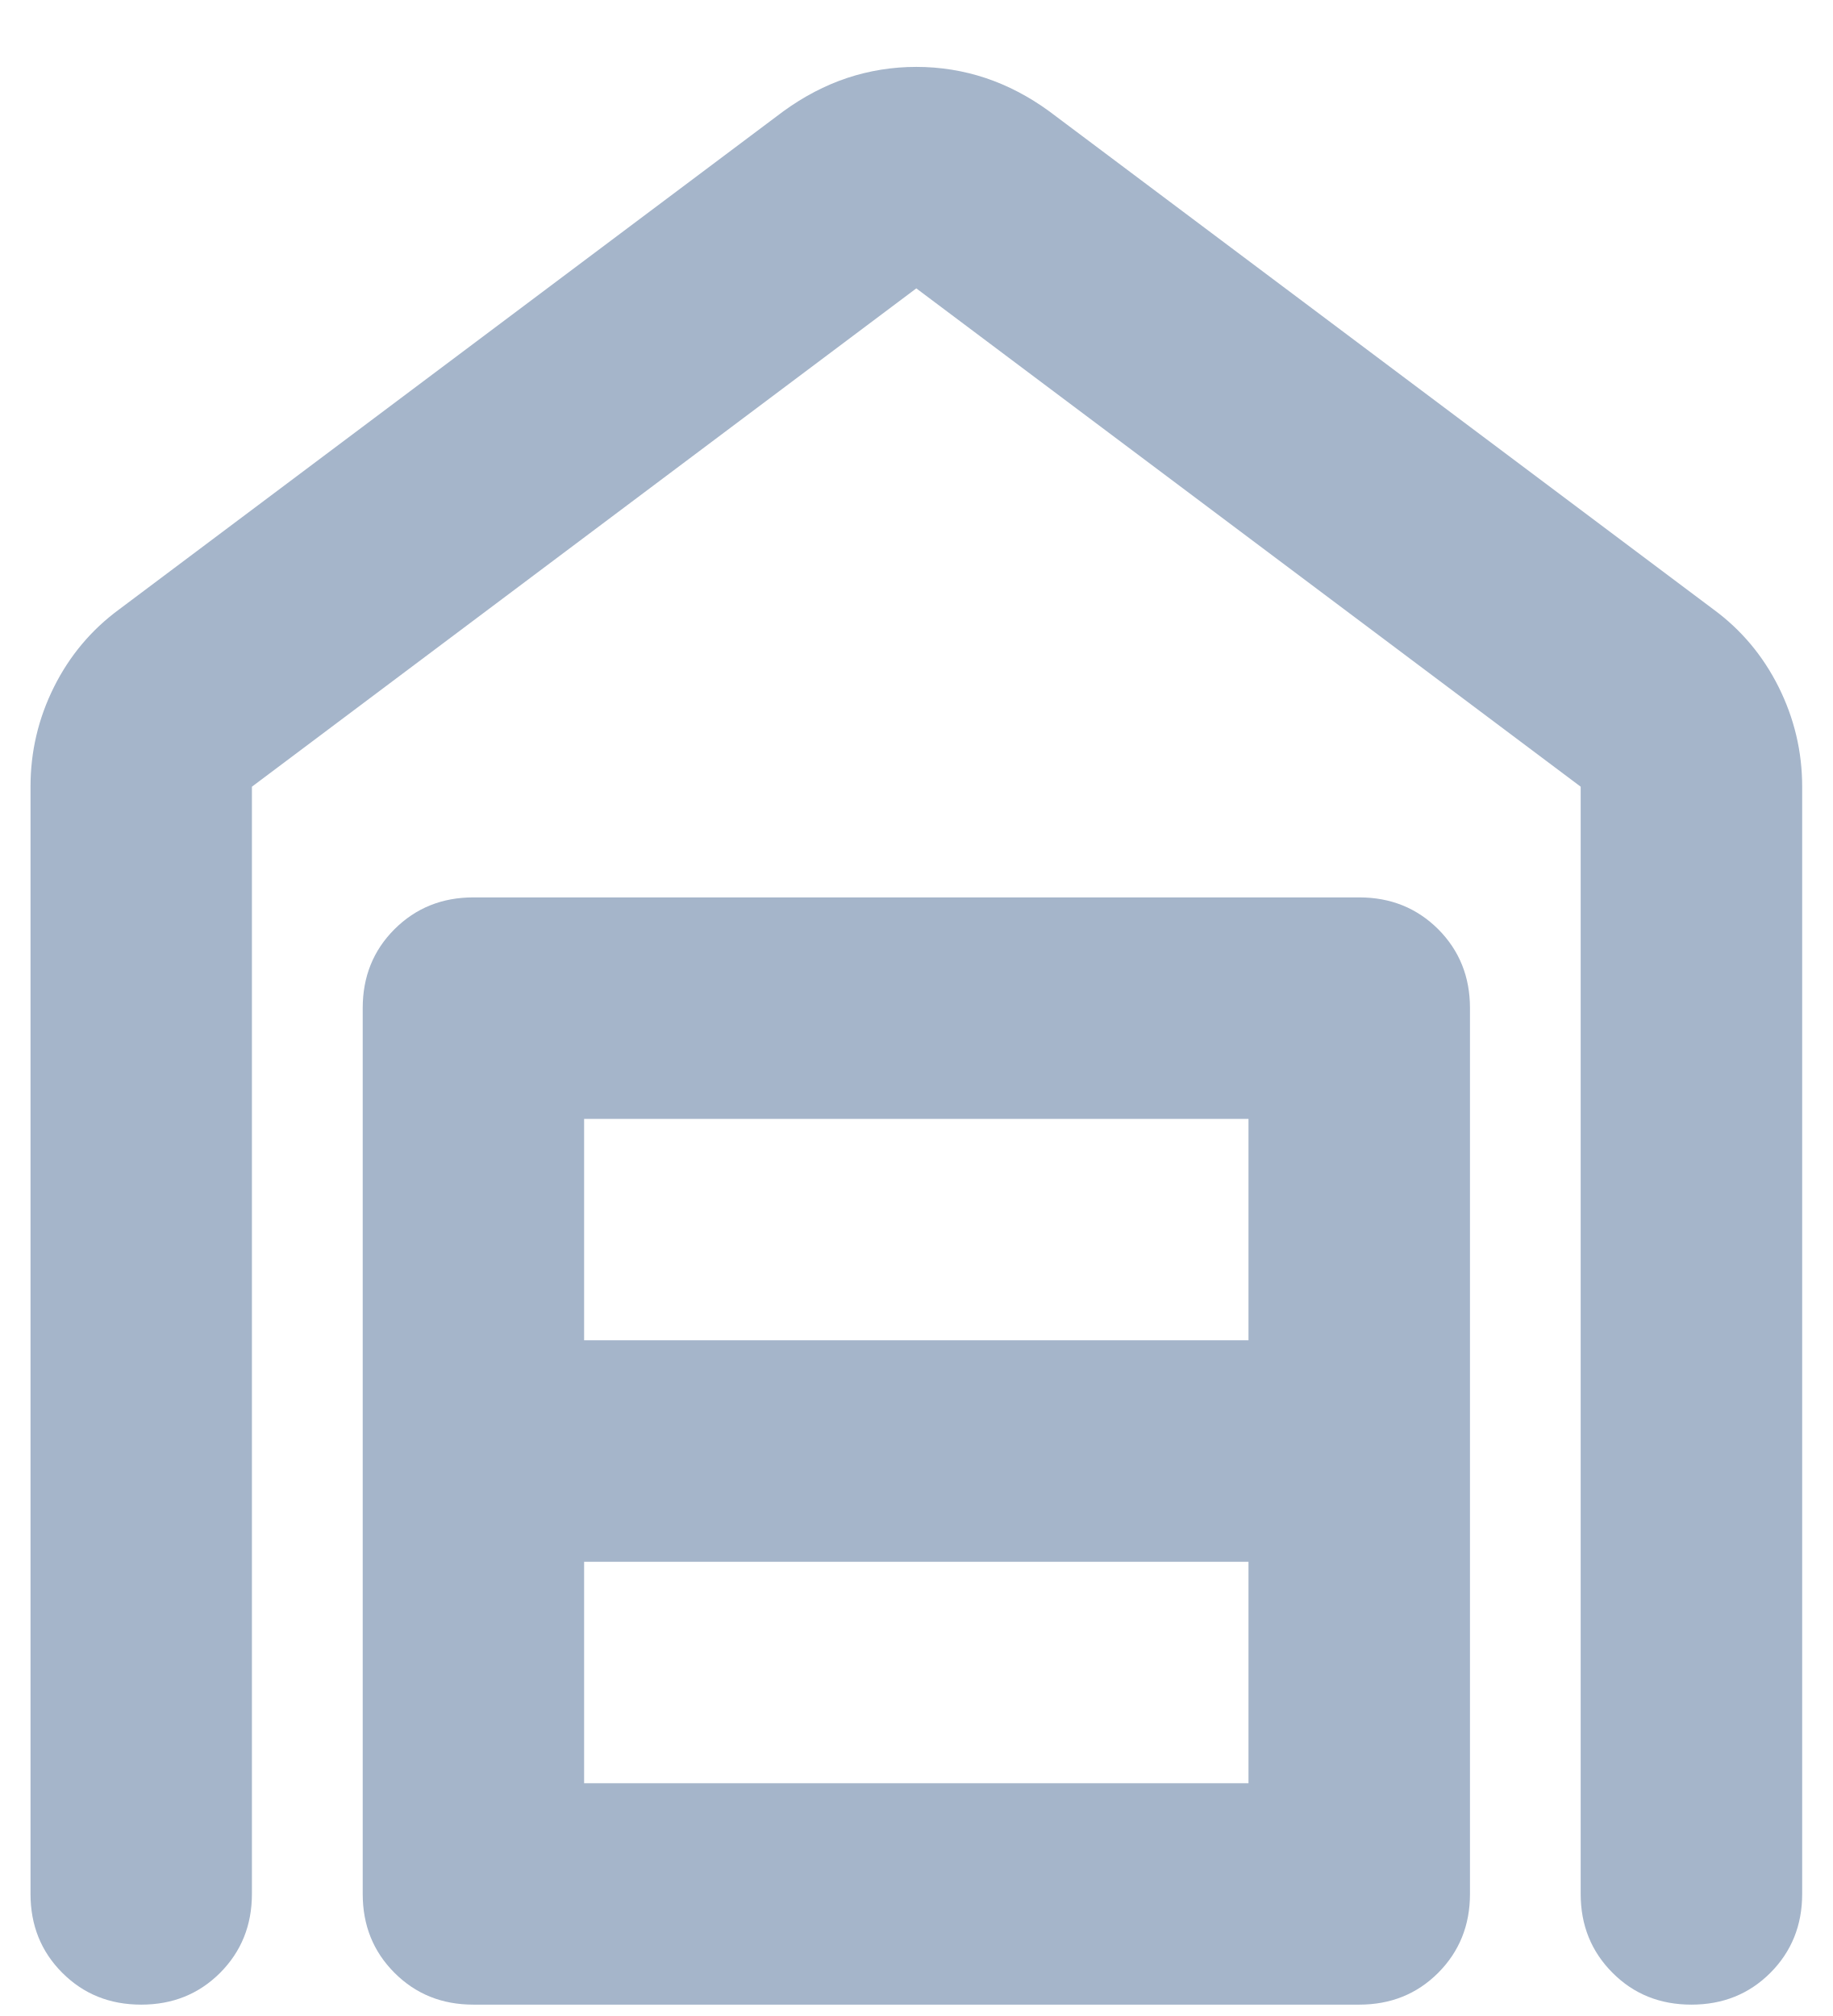
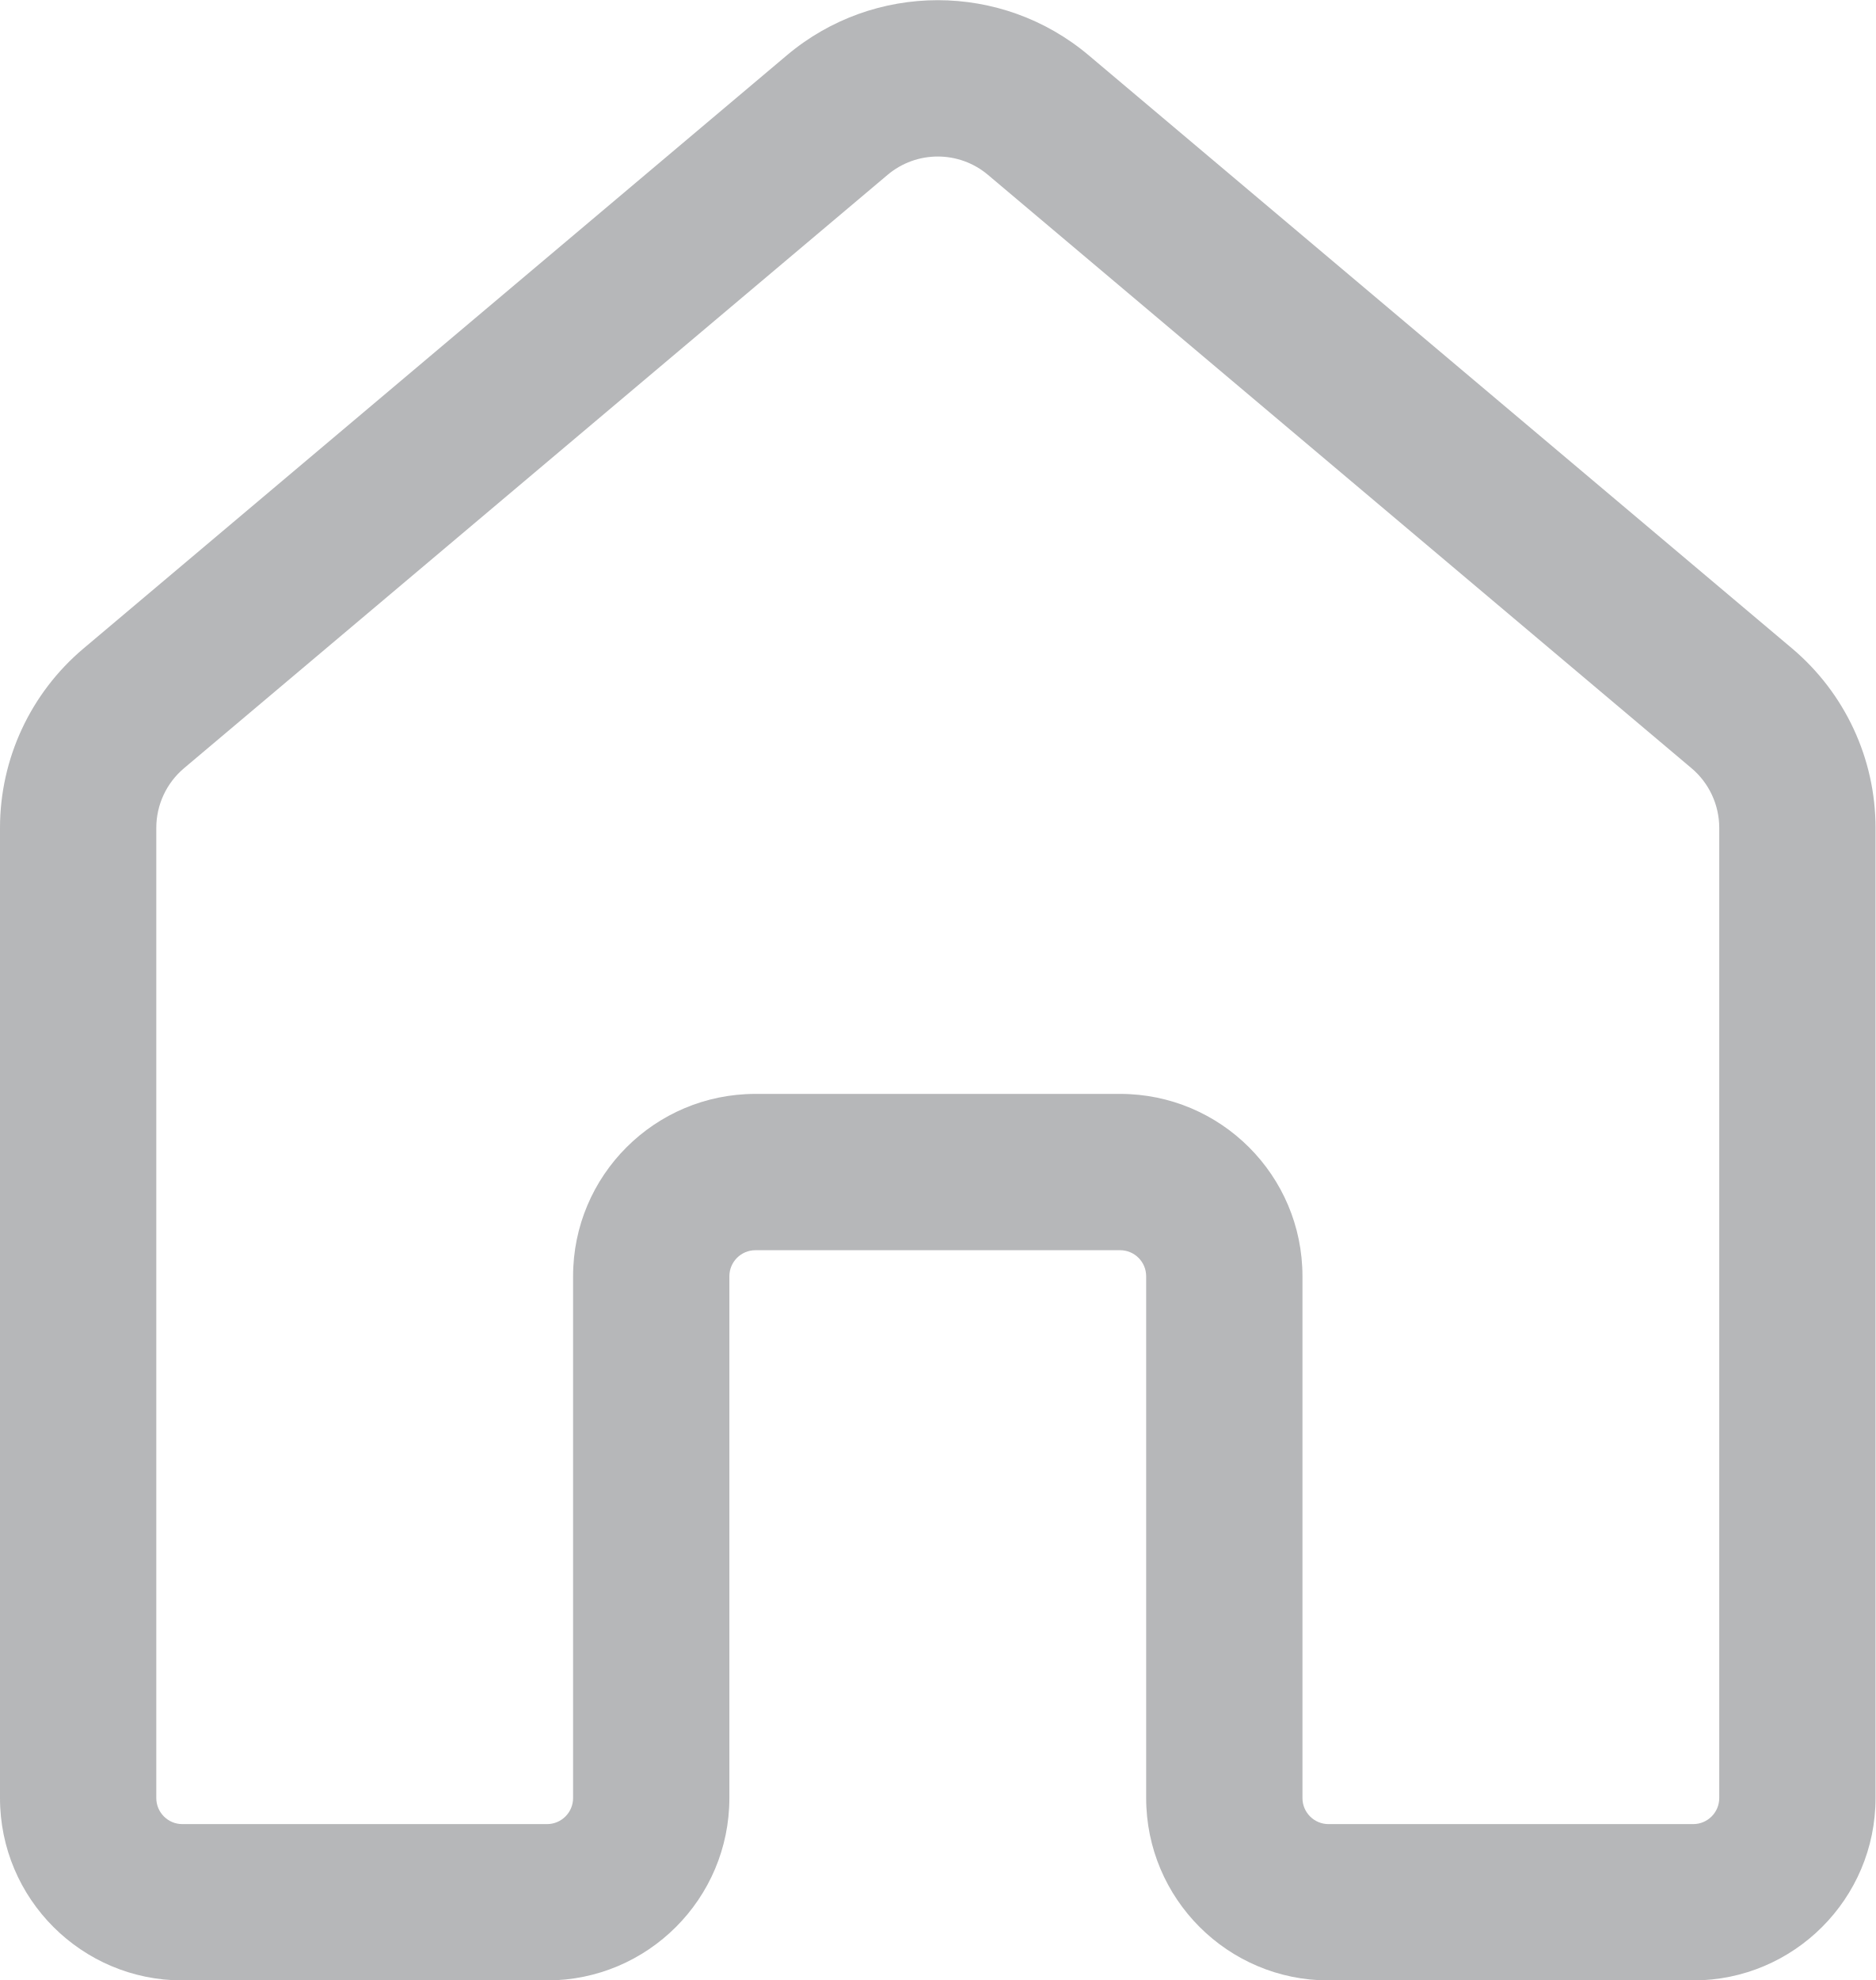
- <svg xmlns="http://www.w3.org/2000/svg" width="20" height="22" viewBox="0 0 20 22" fill="none">
-   <path d="M9.999 0.73C10.261 0.73 10.513 0.771 10.754 0.851C10.996 0.932 11.228 1.053 11.449 1.214L18.699 6.651C19.001 6.873 19.238 7.155 19.409 7.497C19.58 7.84 19.666 8.202 19.666 8.585V20.668C19.666 21.01 19.55 21.297 19.319 21.529C19.087 21.761 18.8 21.876 18.457 21.876C18.115 21.876 17.828 21.761 17.597 21.529C17.365 21.297 17.249 21.01 17.249 20.668V8.585L9.999 3.147L2.749 8.585V20.668C2.749 21.01 2.633 21.297 2.402 21.529C2.17 21.761 1.883 21.876 1.541 21.876C1.198 21.876 0.912 21.761 0.68 21.529C0.448 21.297 0.333 21.01 0.333 20.668V8.585C0.333 8.202 0.418 7.84 0.589 7.497C0.76 7.155 0.997 6.873 1.299 6.651L8.549 1.214C8.771 1.053 9.002 0.932 9.244 0.851C9.486 0.771 9.737 0.73 9.999 0.73ZM6.374 19.46H13.624V17.043H6.374V19.46ZM6.374 14.626H13.624V12.21H6.374V14.626ZM5.166 21.876C4.823 21.876 4.537 21.761 4.305 21.529C4.073 21.297 3.958 21.01 3.958 20.668V11.001C3.958 10.659 4.073 10.372 4.305 10.14C4.537 9.909 4.823 9.793 5.166 9.793H14.832C15.175 9.793 15.462 9.909 15.694 10.14C15.925 10.372 16.041 10.659 16.041 11.001V20.668C16.041 21.01 15.925 21.297 15.694 21.529C15.462 21.761 15.175 21.876 14.832 21.876H5.166Z" fill="#A5B5CA" />
+ <svg xmlns="http://www.w3.org/2000/svg" width="18" height="19" viewBox="0 0 18 19" fill="none">
+   <path d="M7.55 0.532C8.387 -0.175 9.613 -0.175 10.45 0.532L17.201 6.224C17.707 6.652 18 7.281 18 7.944L18 17.254C18 18.22 17.216 19.004 16.25 19.004H12.75C11.784 19.004 11 18.22 11 17.254L11 12.247C11 12.109 10.888 11.997 10.75 11.997H7.25C7.112 11.997 7 12.109 7 12.247L7 17.254C7 18.22 6.216 19.004 5.25 19.004H1.75C0.784 19.004 0 18.22 0 17.254V7.944C0 7.281 0.293 6.652 0.8 6.224L7.55 0.532ZM9.483 1.679C9.204 1.443 8.796 1.443 8.517 1.679L1.767 7.371C1.598 7.513 1.5 7.723 1.5 7.944L1.5 17.254C1.5 17.392 1.612 17.504 1.75 17.504H5.25C5.388 17.504 5.5 17.392 5.5 17.254L5.5 12.247C5.5 11.28 6.284 10.497 7.25 10.497H10.75C11.716 10.497 12.5 11.28 12.5 12.247L12.5 17.254C12.5 17.392 12.612 17.504 12.75 17.504H16.25C16.388 17.504 16.5 17.392 16.5 17.254L16.5 7.944C16.5 7.723 16.402 7.513 16.233 7.371L9.483 1.679Z" fill="#B6B7B9" />
</svg>
